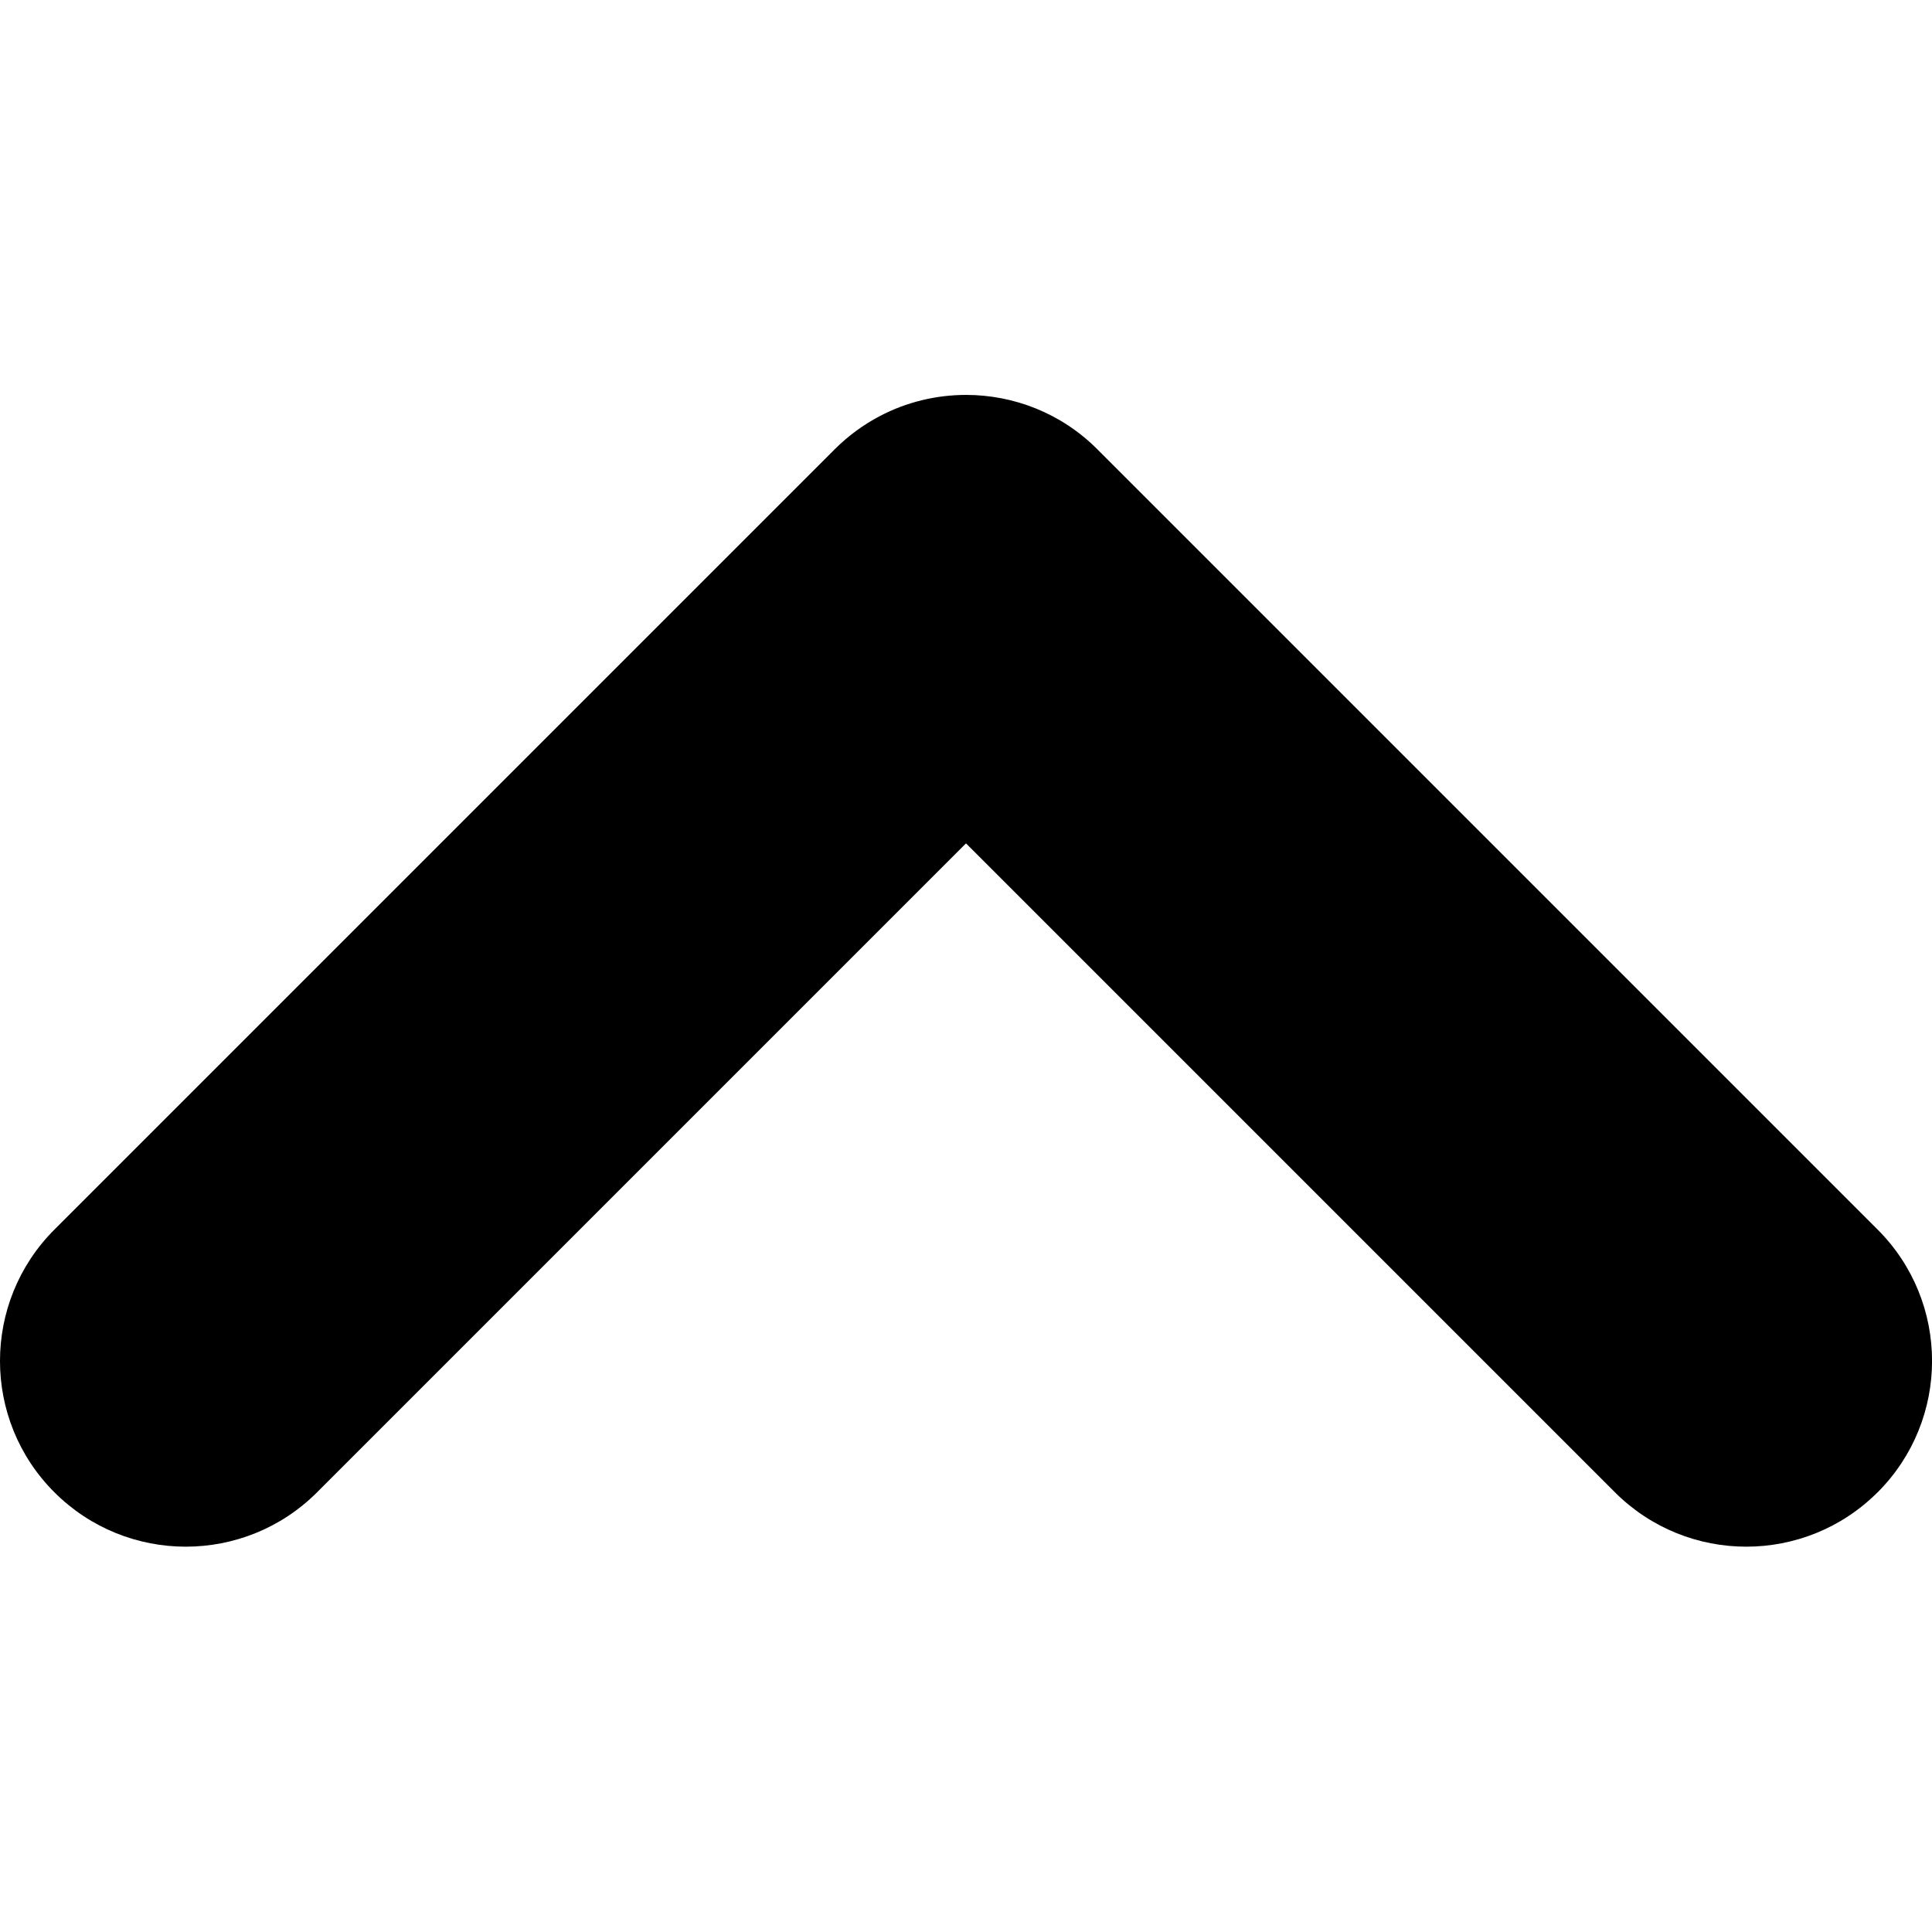
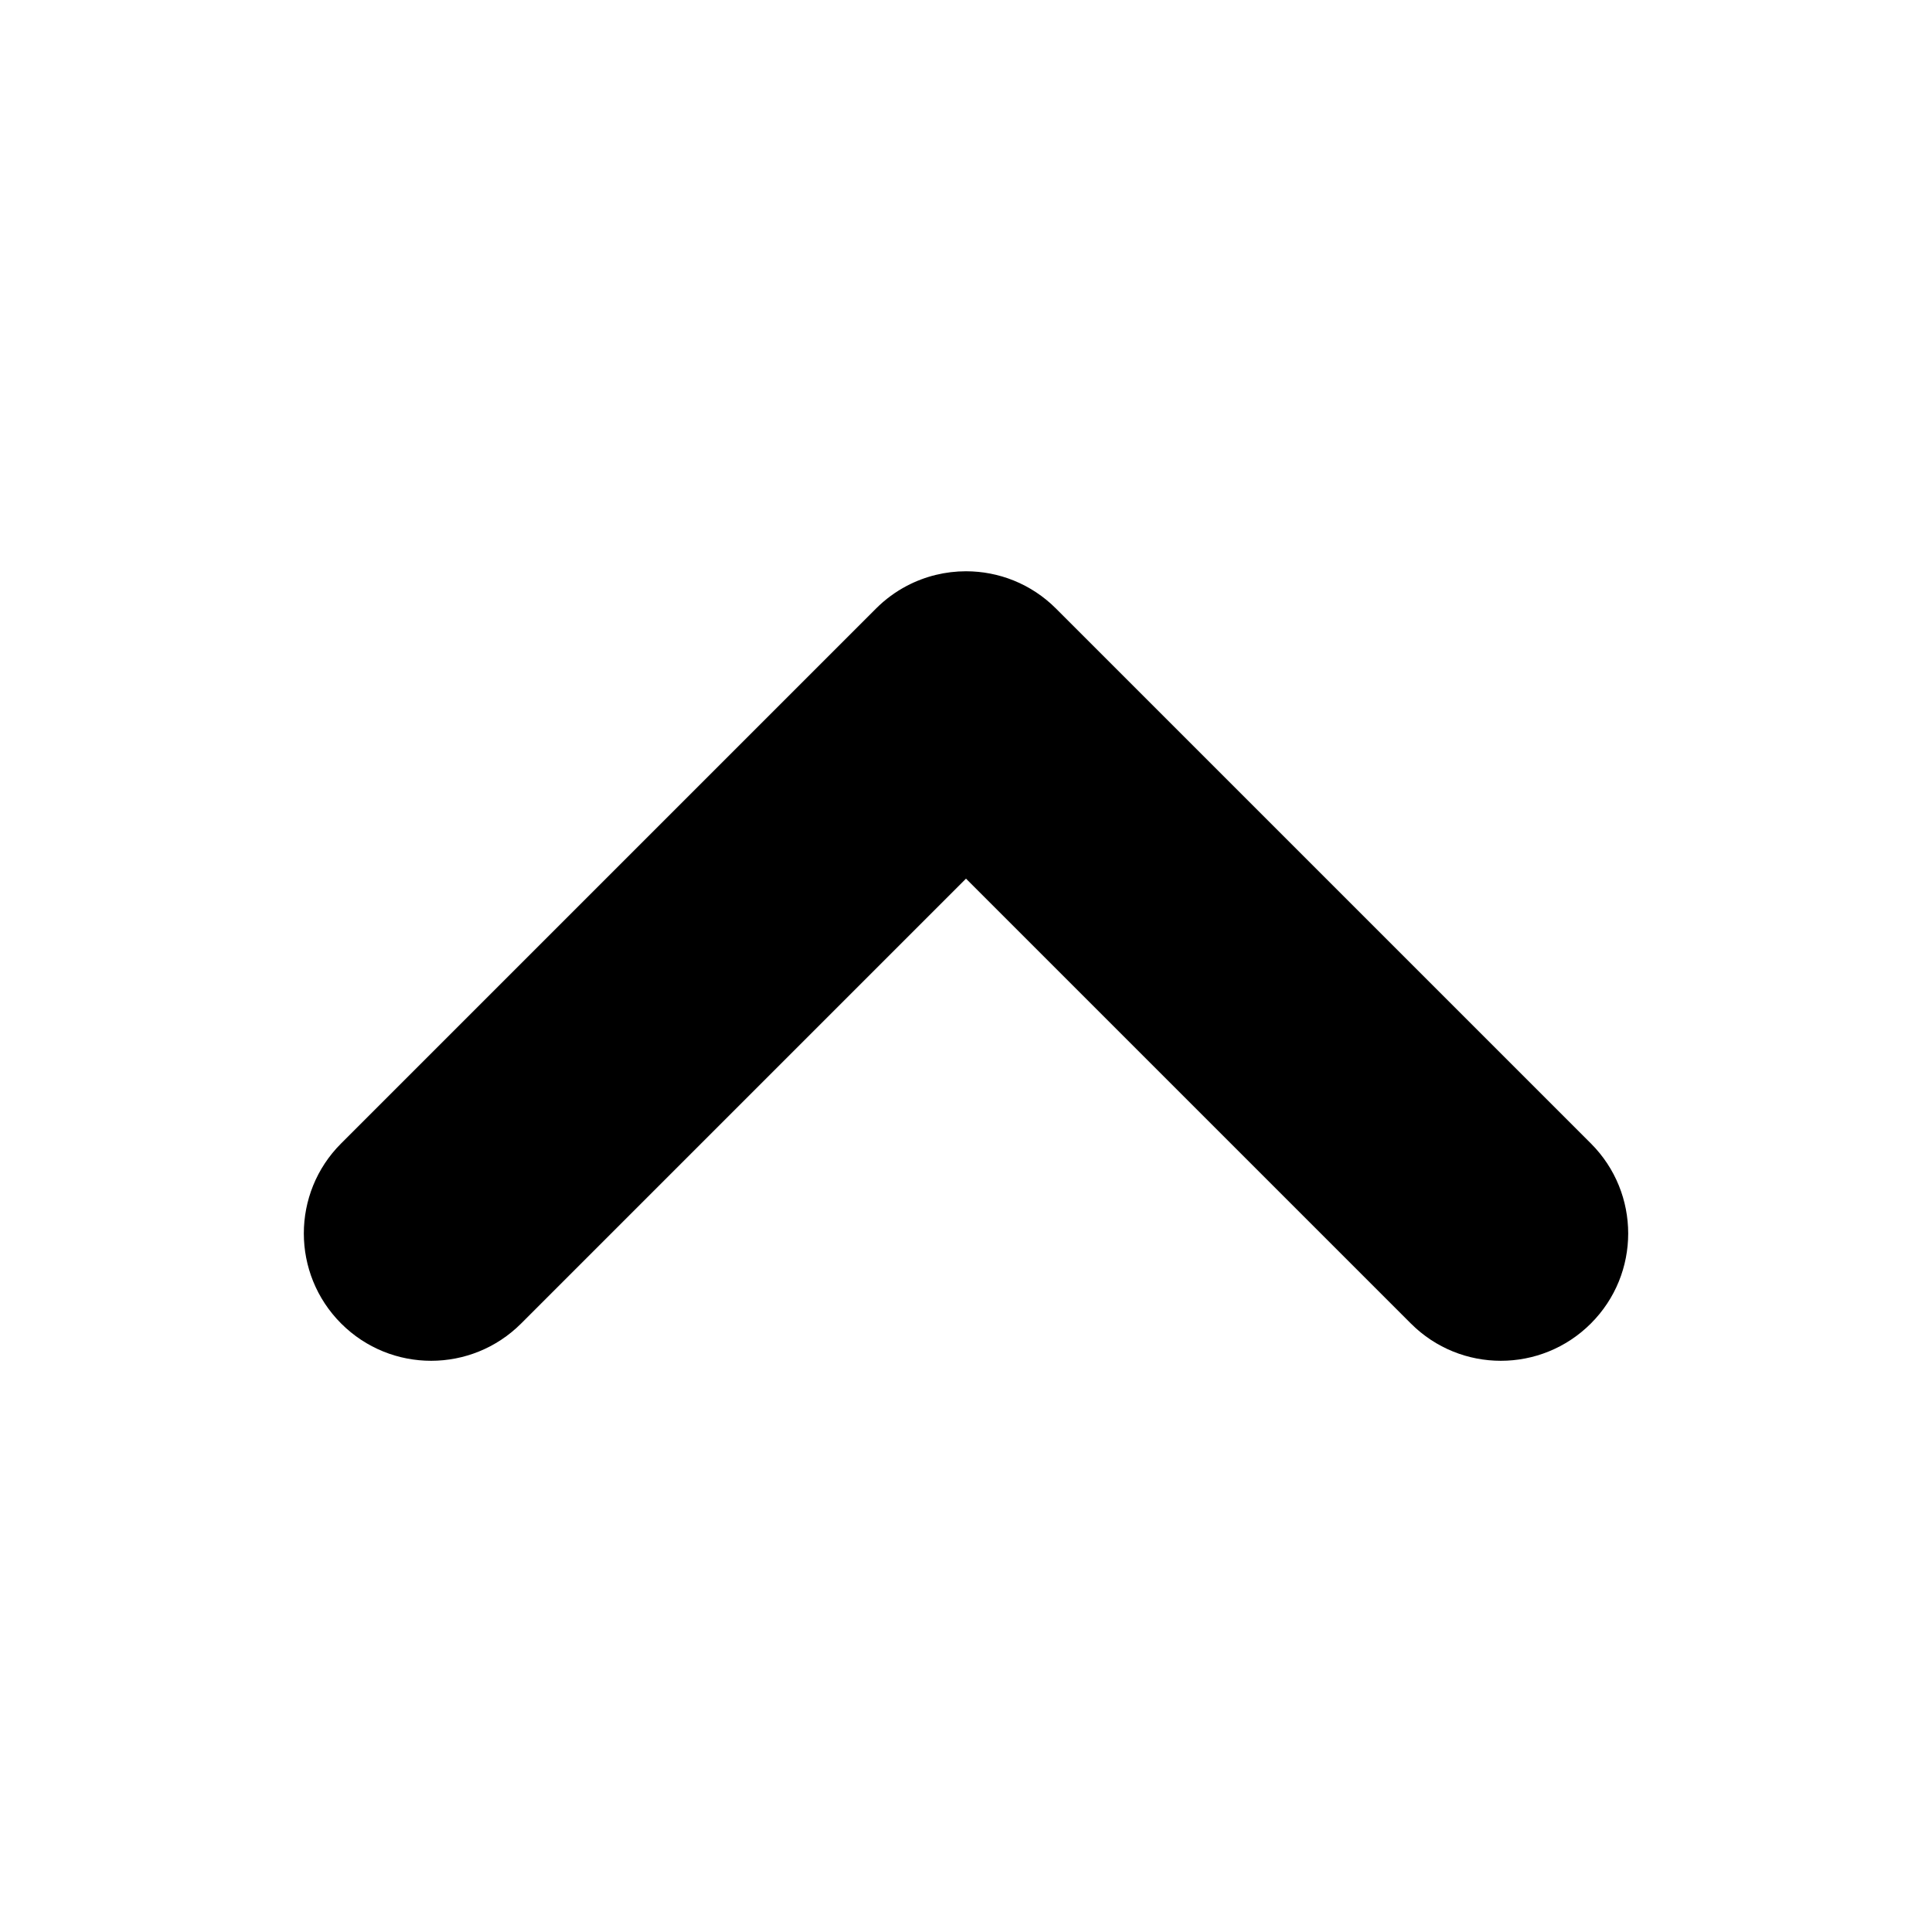
<svg xmlns="http://www.w3.org/2000/svg" version="1.1" width="32" height="32" viewBox="0 0 32 32">
-   <path d="M31.099 24.717c-1.201 1.201-3.149 1.201-4.351 0l-10.748-10.748-10.748 10.748c-1.201 1.201-3.149 1.201-4.351 0s-1.201-3.149 0-4.351l12.924-12.924c0.225-0.225 0.477-0.408 0.745-0.549 0.447-0.235 0.939-0.352 1.431-0.352 0.787 0 1.575 0.3 2.175 0.901l12.924 12.924c1.201 1.201 1.201 3.149 0 4.351z" />
+   <path d="M26.35 21.921c-0.824 0.824-2.159 0.824-2.982 0l-7.368-7.368-7.368 7.368c-0.824 0.824-2.159 0.824-2.982 0s-0.824-2.159 0-2.982l8.859-8.859c0.154-0.154 0.327-0.28 0.51-0.376 0.306-0.161 0.644-0.242 0.981-0.242 0.54 0 1.079 0.206 1.491 0.618l8.859 8.859c0.824 0.824 0.824 2.159 0 2.982z" />
</svg>
